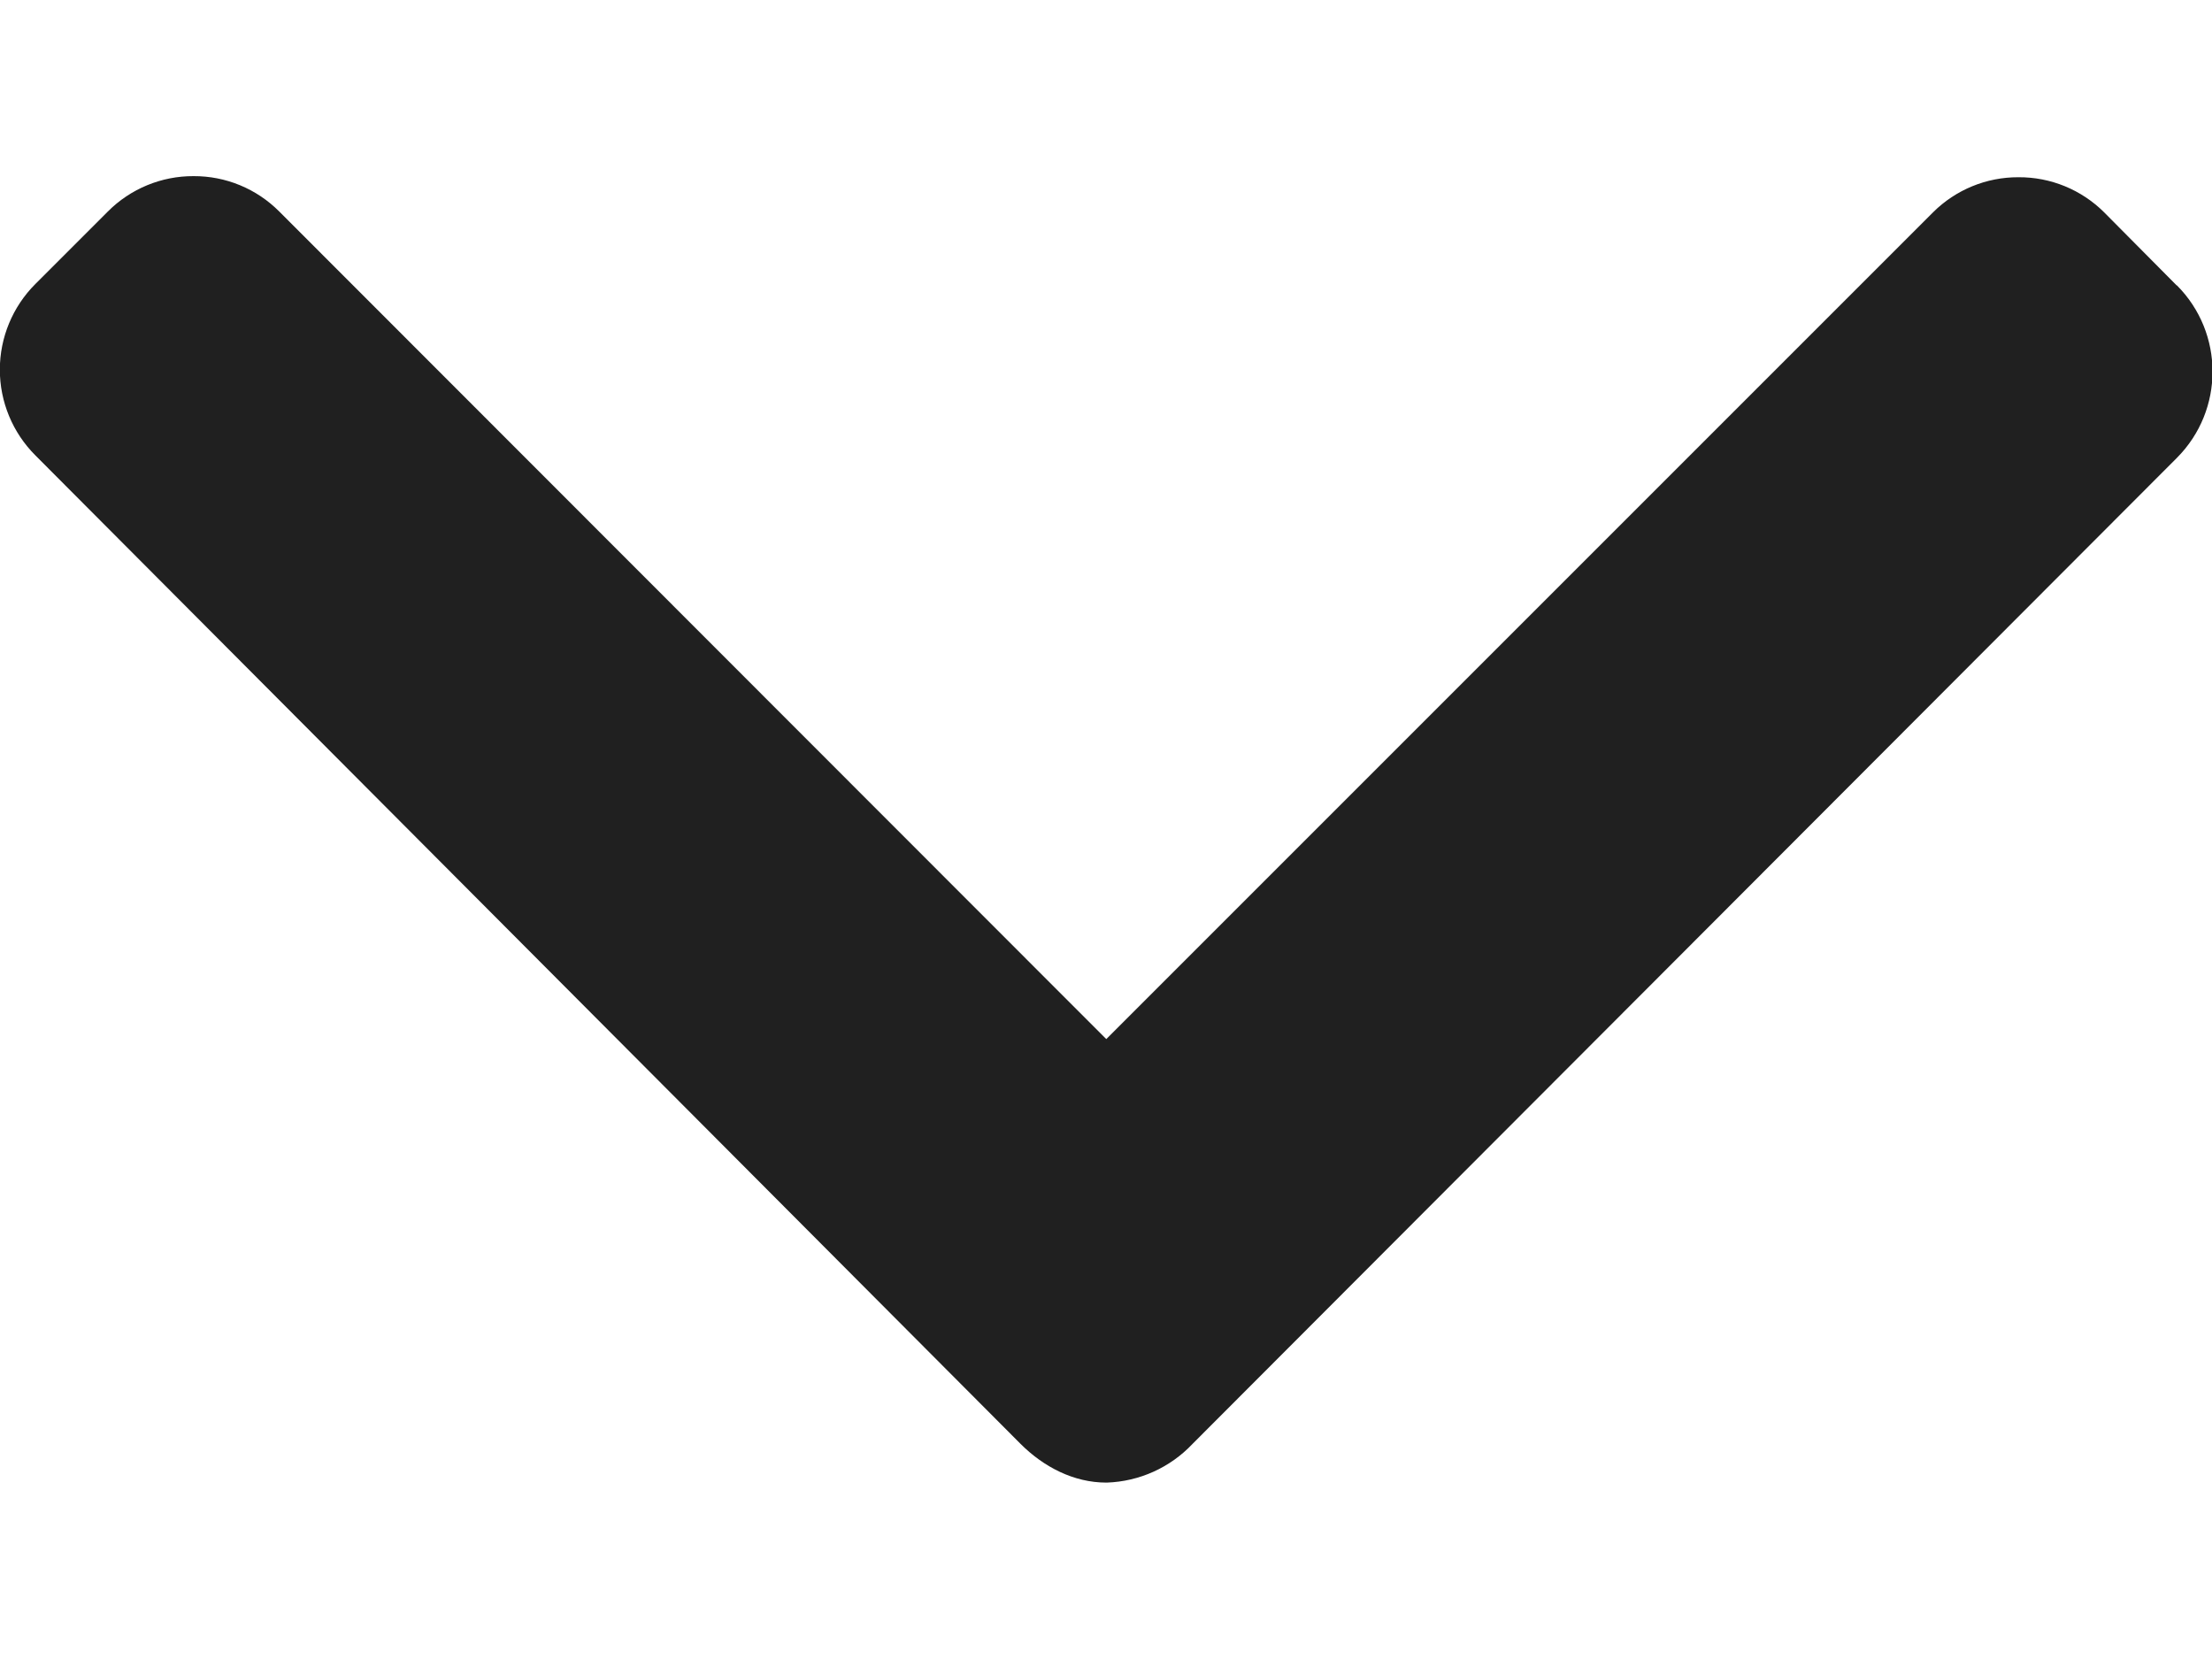
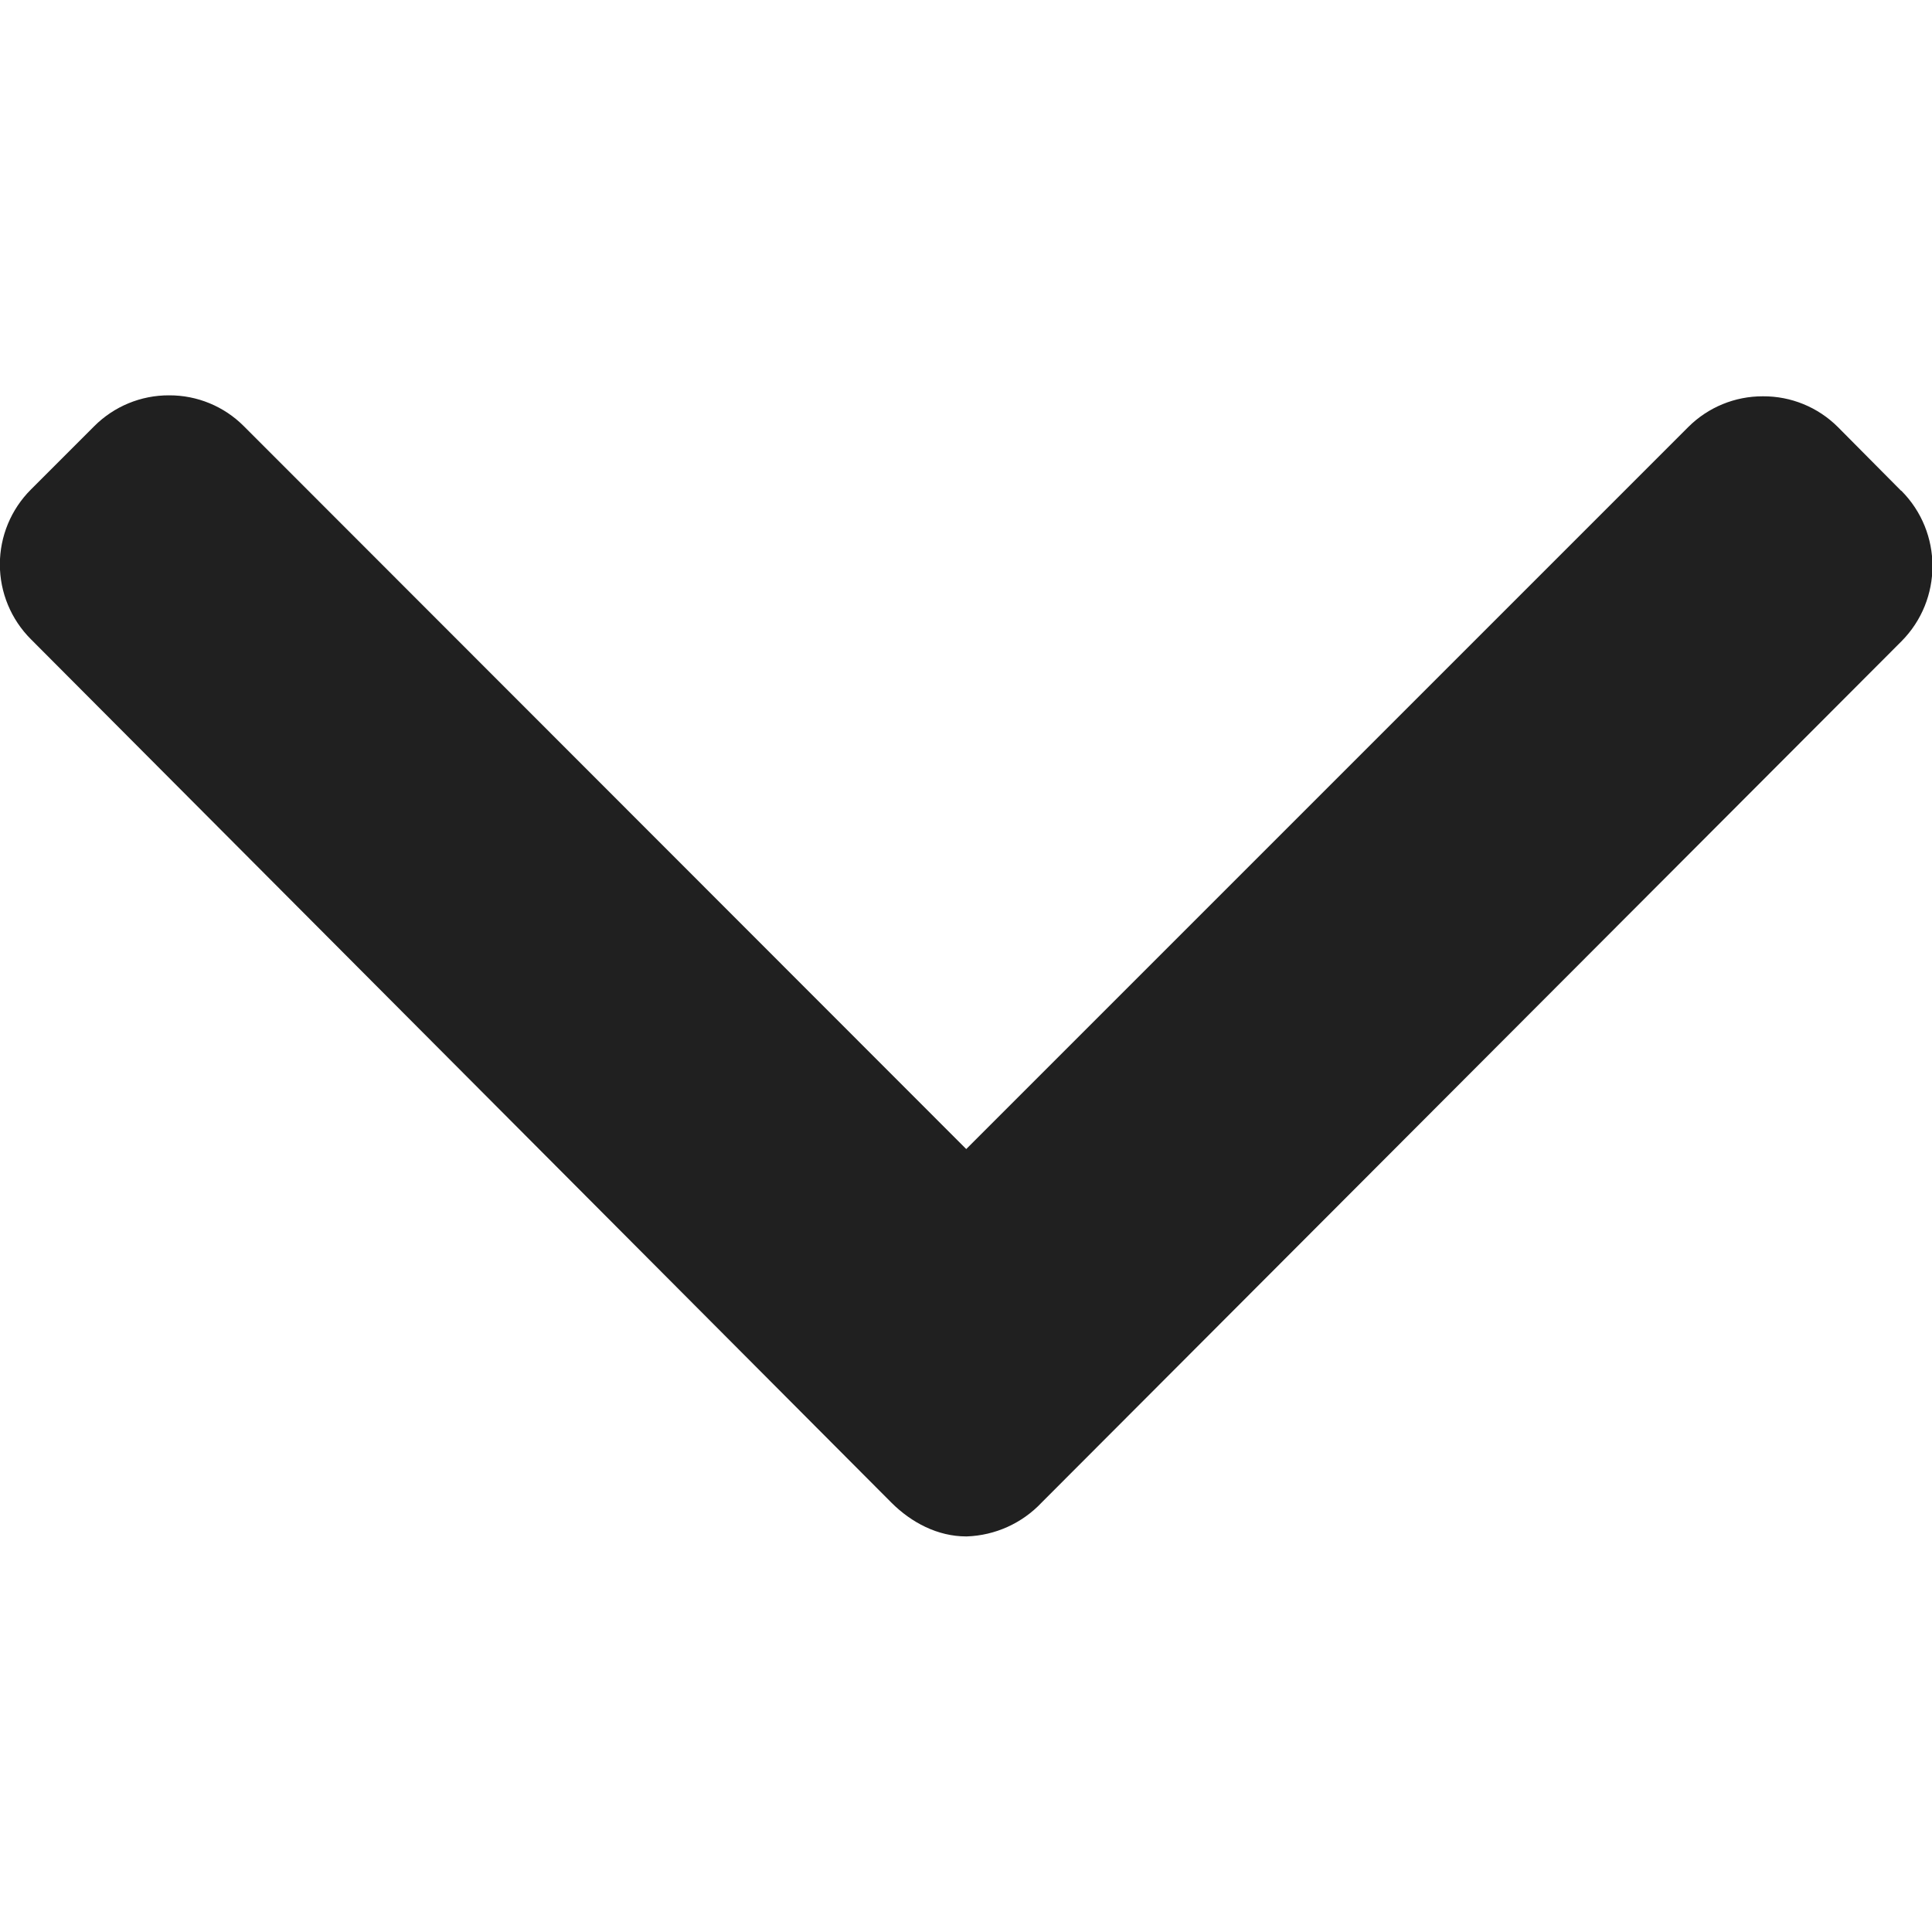
- <svg xmlns="http://www.w3.org/2000/svg" width="8" height="6" viewBox="0 0 8 6" fill="none">
+ <svg xmlns="http://www.w3.org/2000/svg" width="10" height="10" viewBox="0 0 8 6" fill="none">
  <path d="M7.872 1.032L7.61.768A.435.435 0 007.3.641a.435.435 0 00-.309.127l-2.99 2.99L1.01.765A.434.434 0 00.7.637a.435.435 0 00-.31.128l-.262.262a.438.438 0 000 .62l3.563 3.575c.083.083.192.14.31.14h.002a.447.447 0 00.31-.14l3.56-3.566a.442.442 0 000-.624z" fill="#202020" />
</svg>
